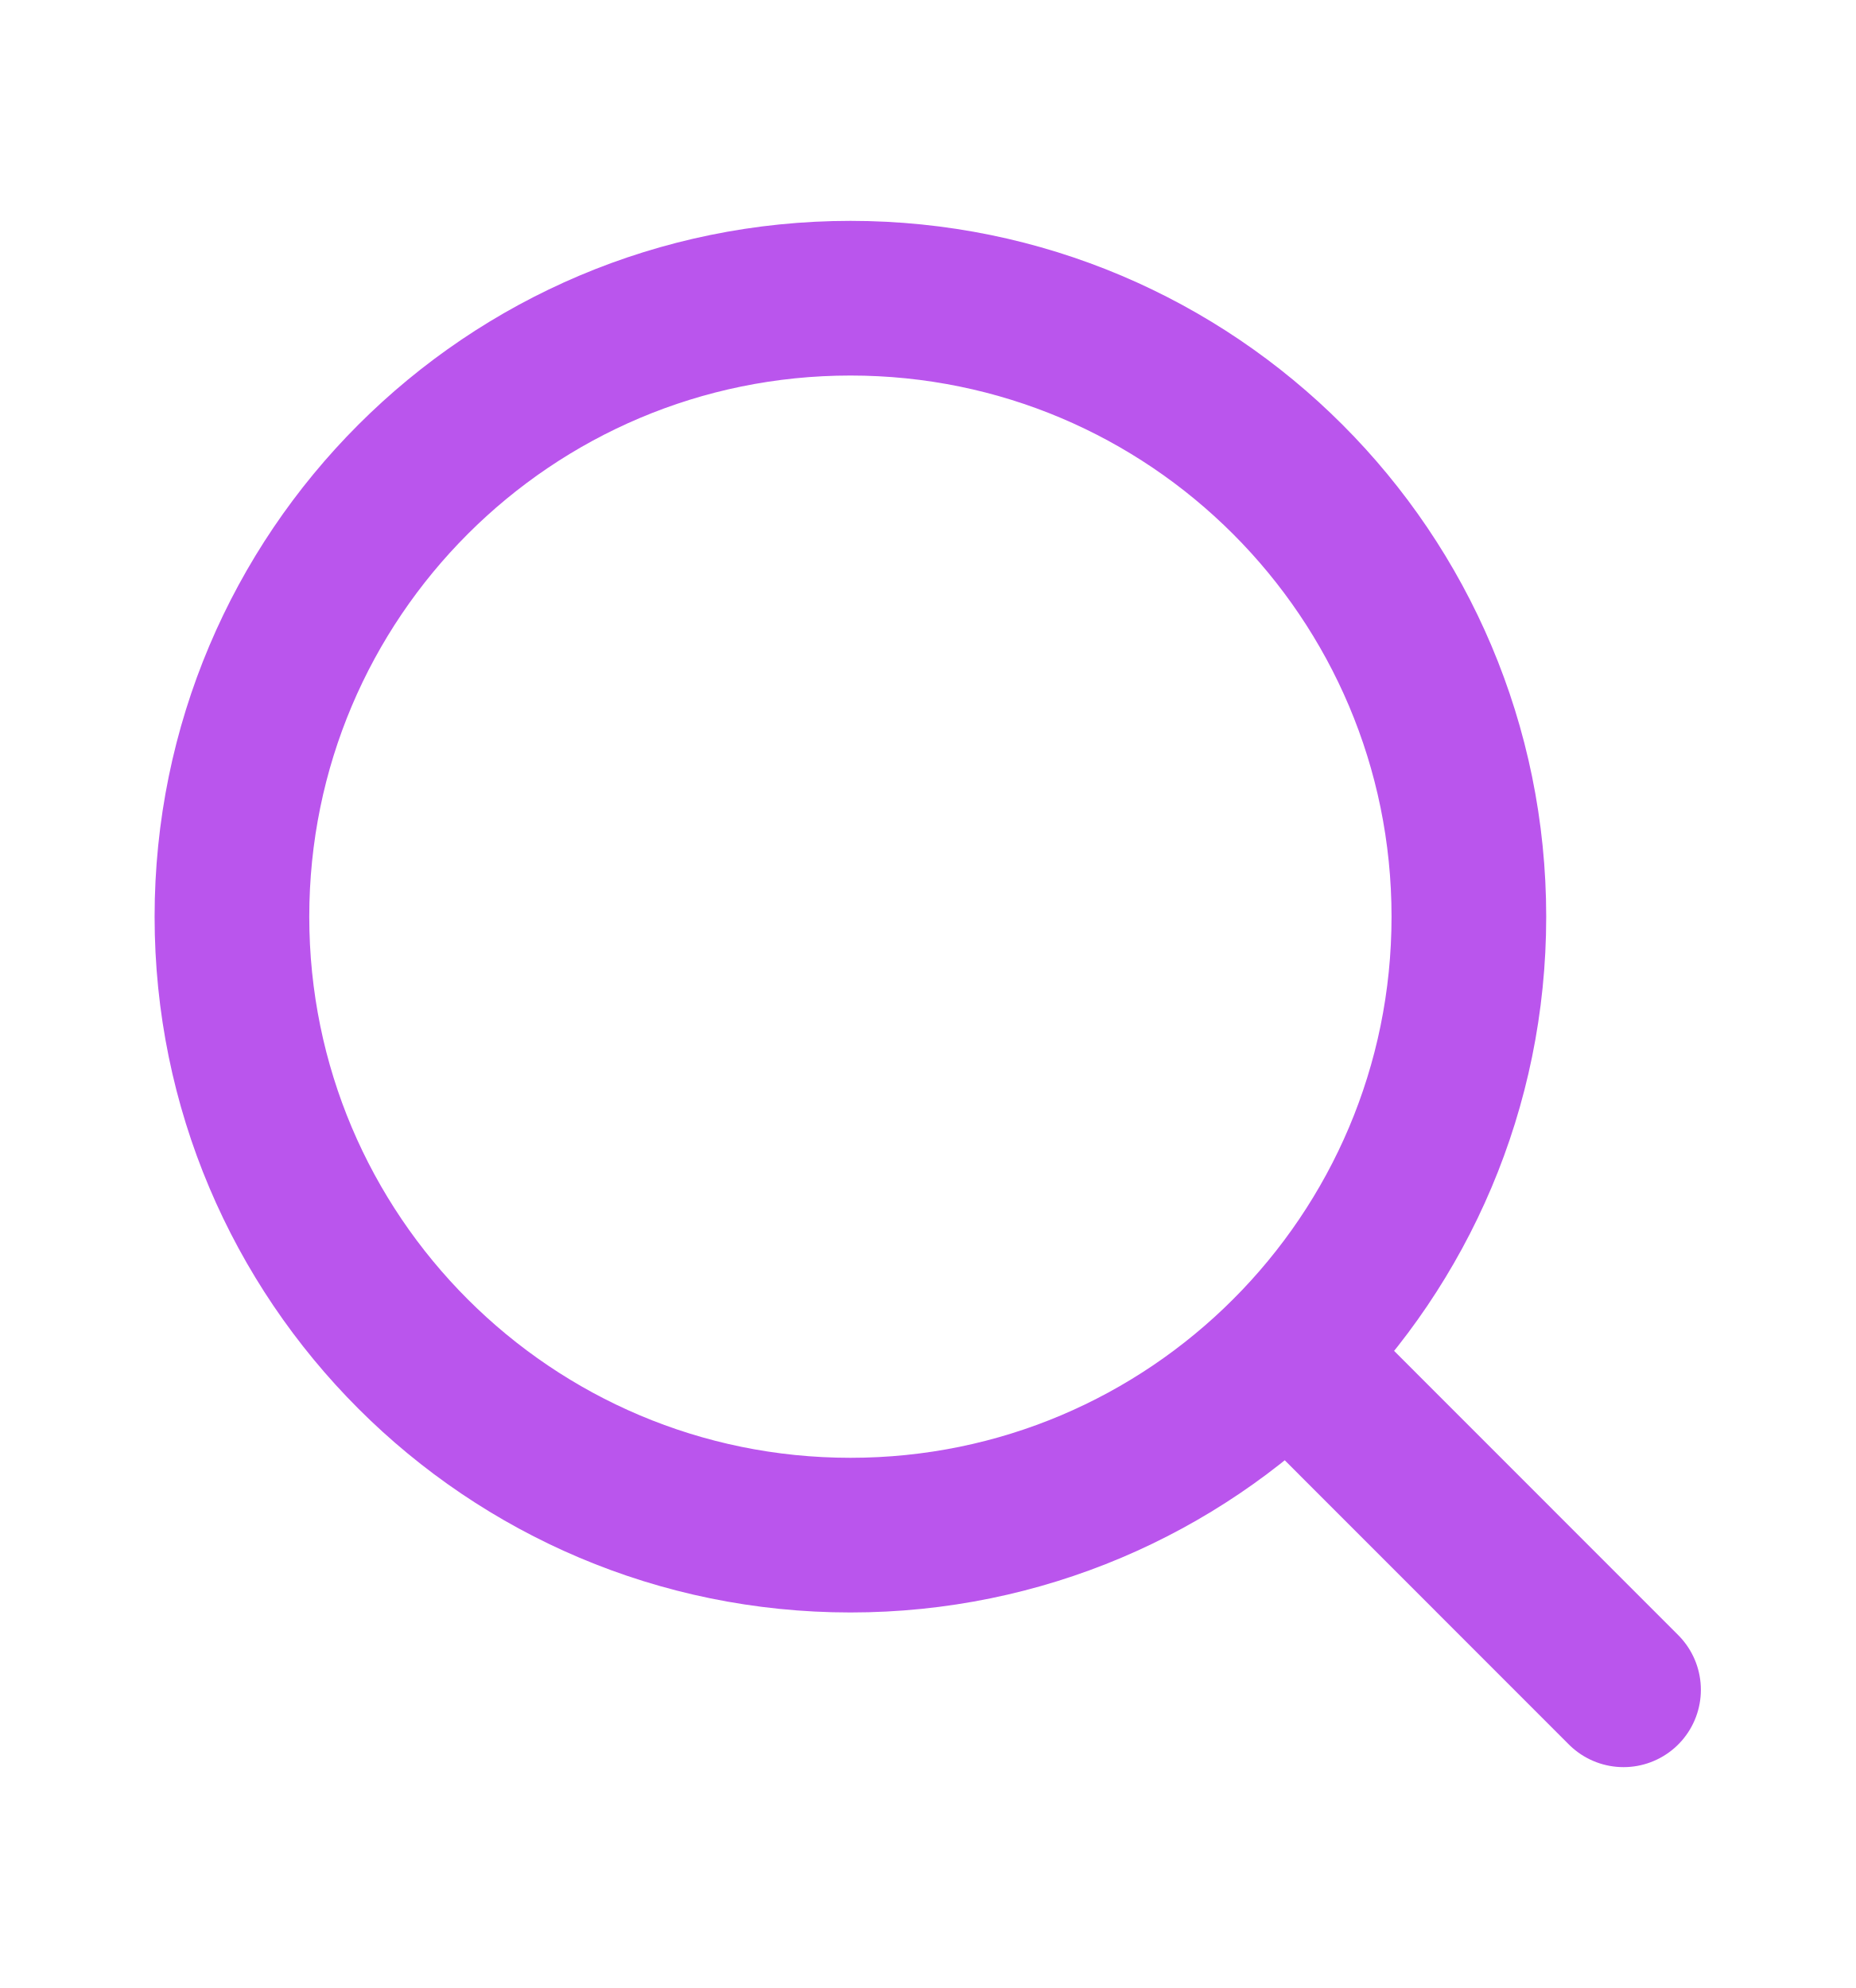
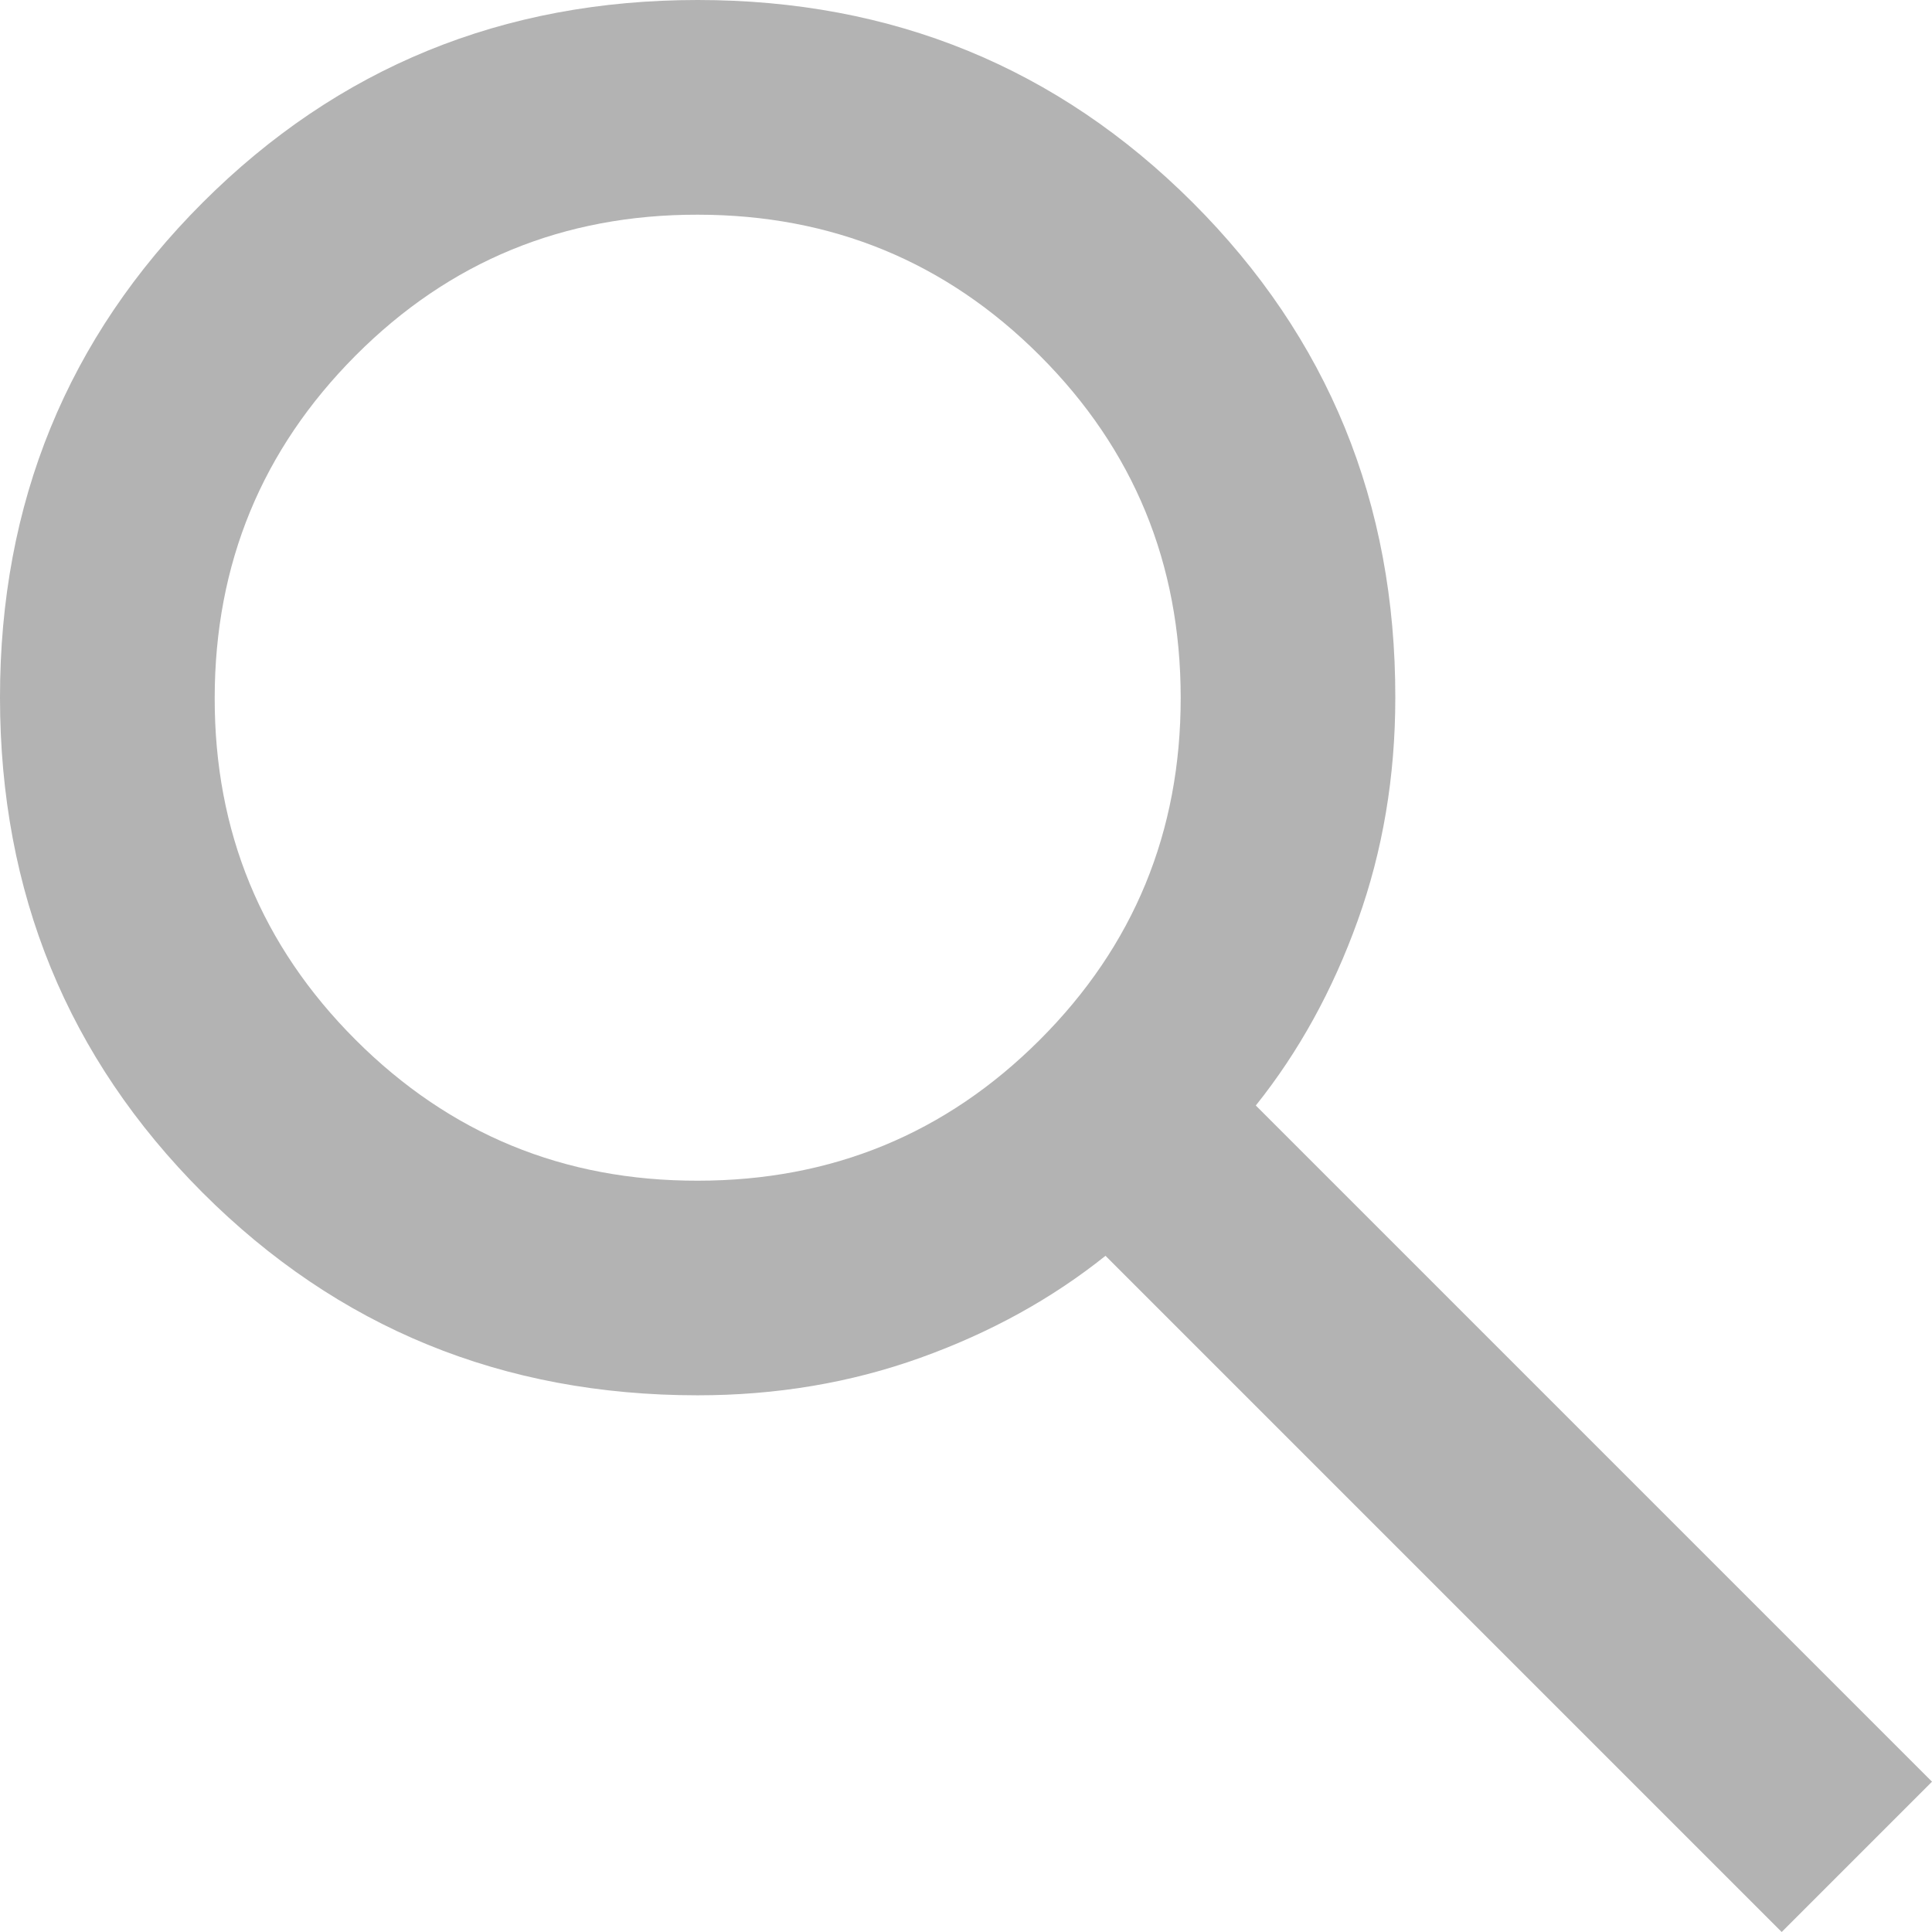
- <svg xmlns="http://www.w3.org/2000/svg" width="14" height="15" viewBox="0 0 14 15" fill="none">
-   <path d="M12.25 12.75L9.719 10.218" stroke="#BA55ED" stroke-width="1.167" stroke-linecap="round" stroke-linejoin="round" />
-   <path d="M6.417 11.583C8.994 11.583 11.083 9.494 11.083 6.917C11.083 4.339 8.994 2.25 6.417 2.25C3.839 2.25 1.75 4.339 1.75 6.917C1.75 9.494 3.839 11.583 6.417 11.583Z" stroke="#BA55ED" stroke-width="1.167" stroke-linecap="round" stroke-linejoin="round" />
+ <svg xmlns="http://www.w3.org/2000/svg" width="24" height="24" viewBox="0 0 24 24" fill="none">
+   <path d="M22.133 24L13.733 15.6C13.067 16.133 12.3 16.556 11.433 16.867C10.567 17.178 9.644 17.333 8.667 17.333C6.244 17.333 4.195 16.494 2.517 14.816C0.84 13.138 0.001 11.088 7.05467e-07 8.667C-0.001 6.245 0.838 4.196 2.517 2.517C4.196 0.839 6.246 0 8.667 0C11.087 0 13.137 0.839 14.817 2.517C16.497 4.196 17.336 6.245 17.333 8.667C17.333 9.644 17.178 10.567 16.867 11.433C16.556 12.3 16.133 13.067 15.6 13.733L24 22.133L22.133 24ZM8.667 14.667C10.333 14.667 11.75 14.084 12.917 12.917C14.084 11.751 14.668 10.334 14.667 8.667C14.666 6.999 14.083 5.583 12.917 4.417C11.752 3.252 10.335 2.668 8.667 2.667C6.998 2.665 5.582 3.248 4.417 4.417C3.253 5.586 2.669 7.003 2.667 8.667C2.664 10.331 3.248 11.748 4.417 12.917C5.587 14.087 7.004 14.67 8.667 14.667Z" fill="#B3B3B3" />
</svg>
